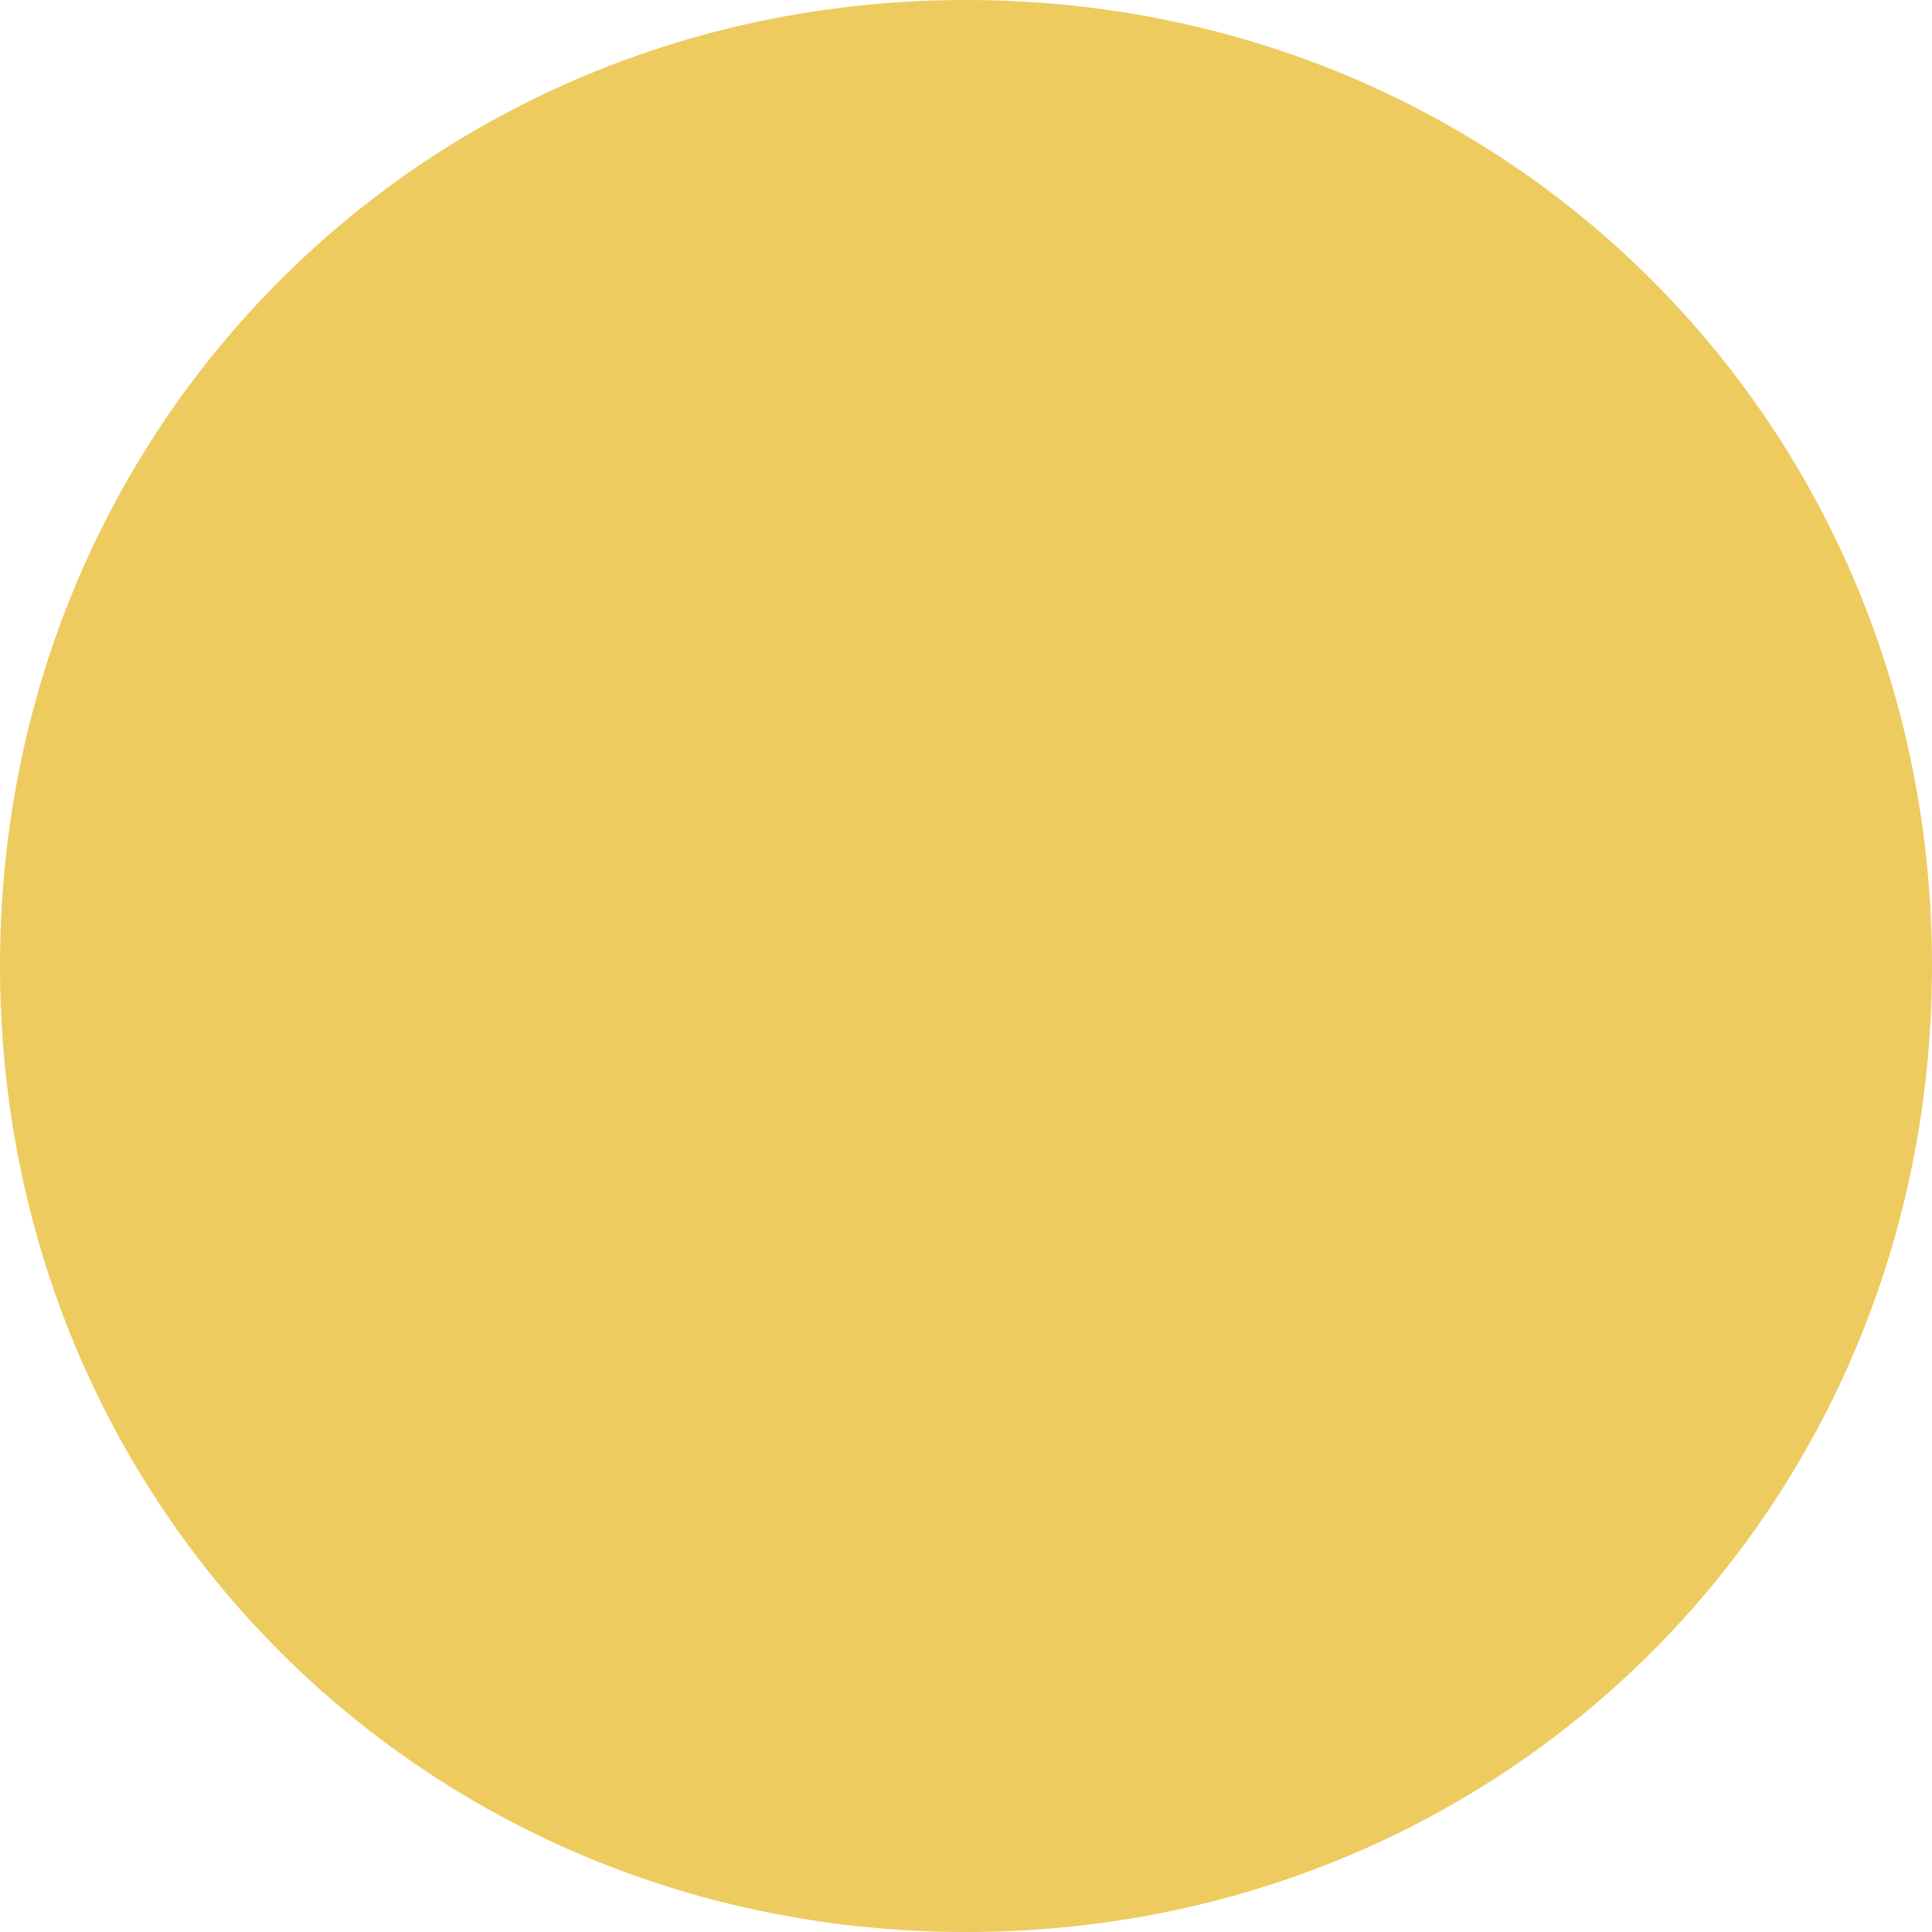
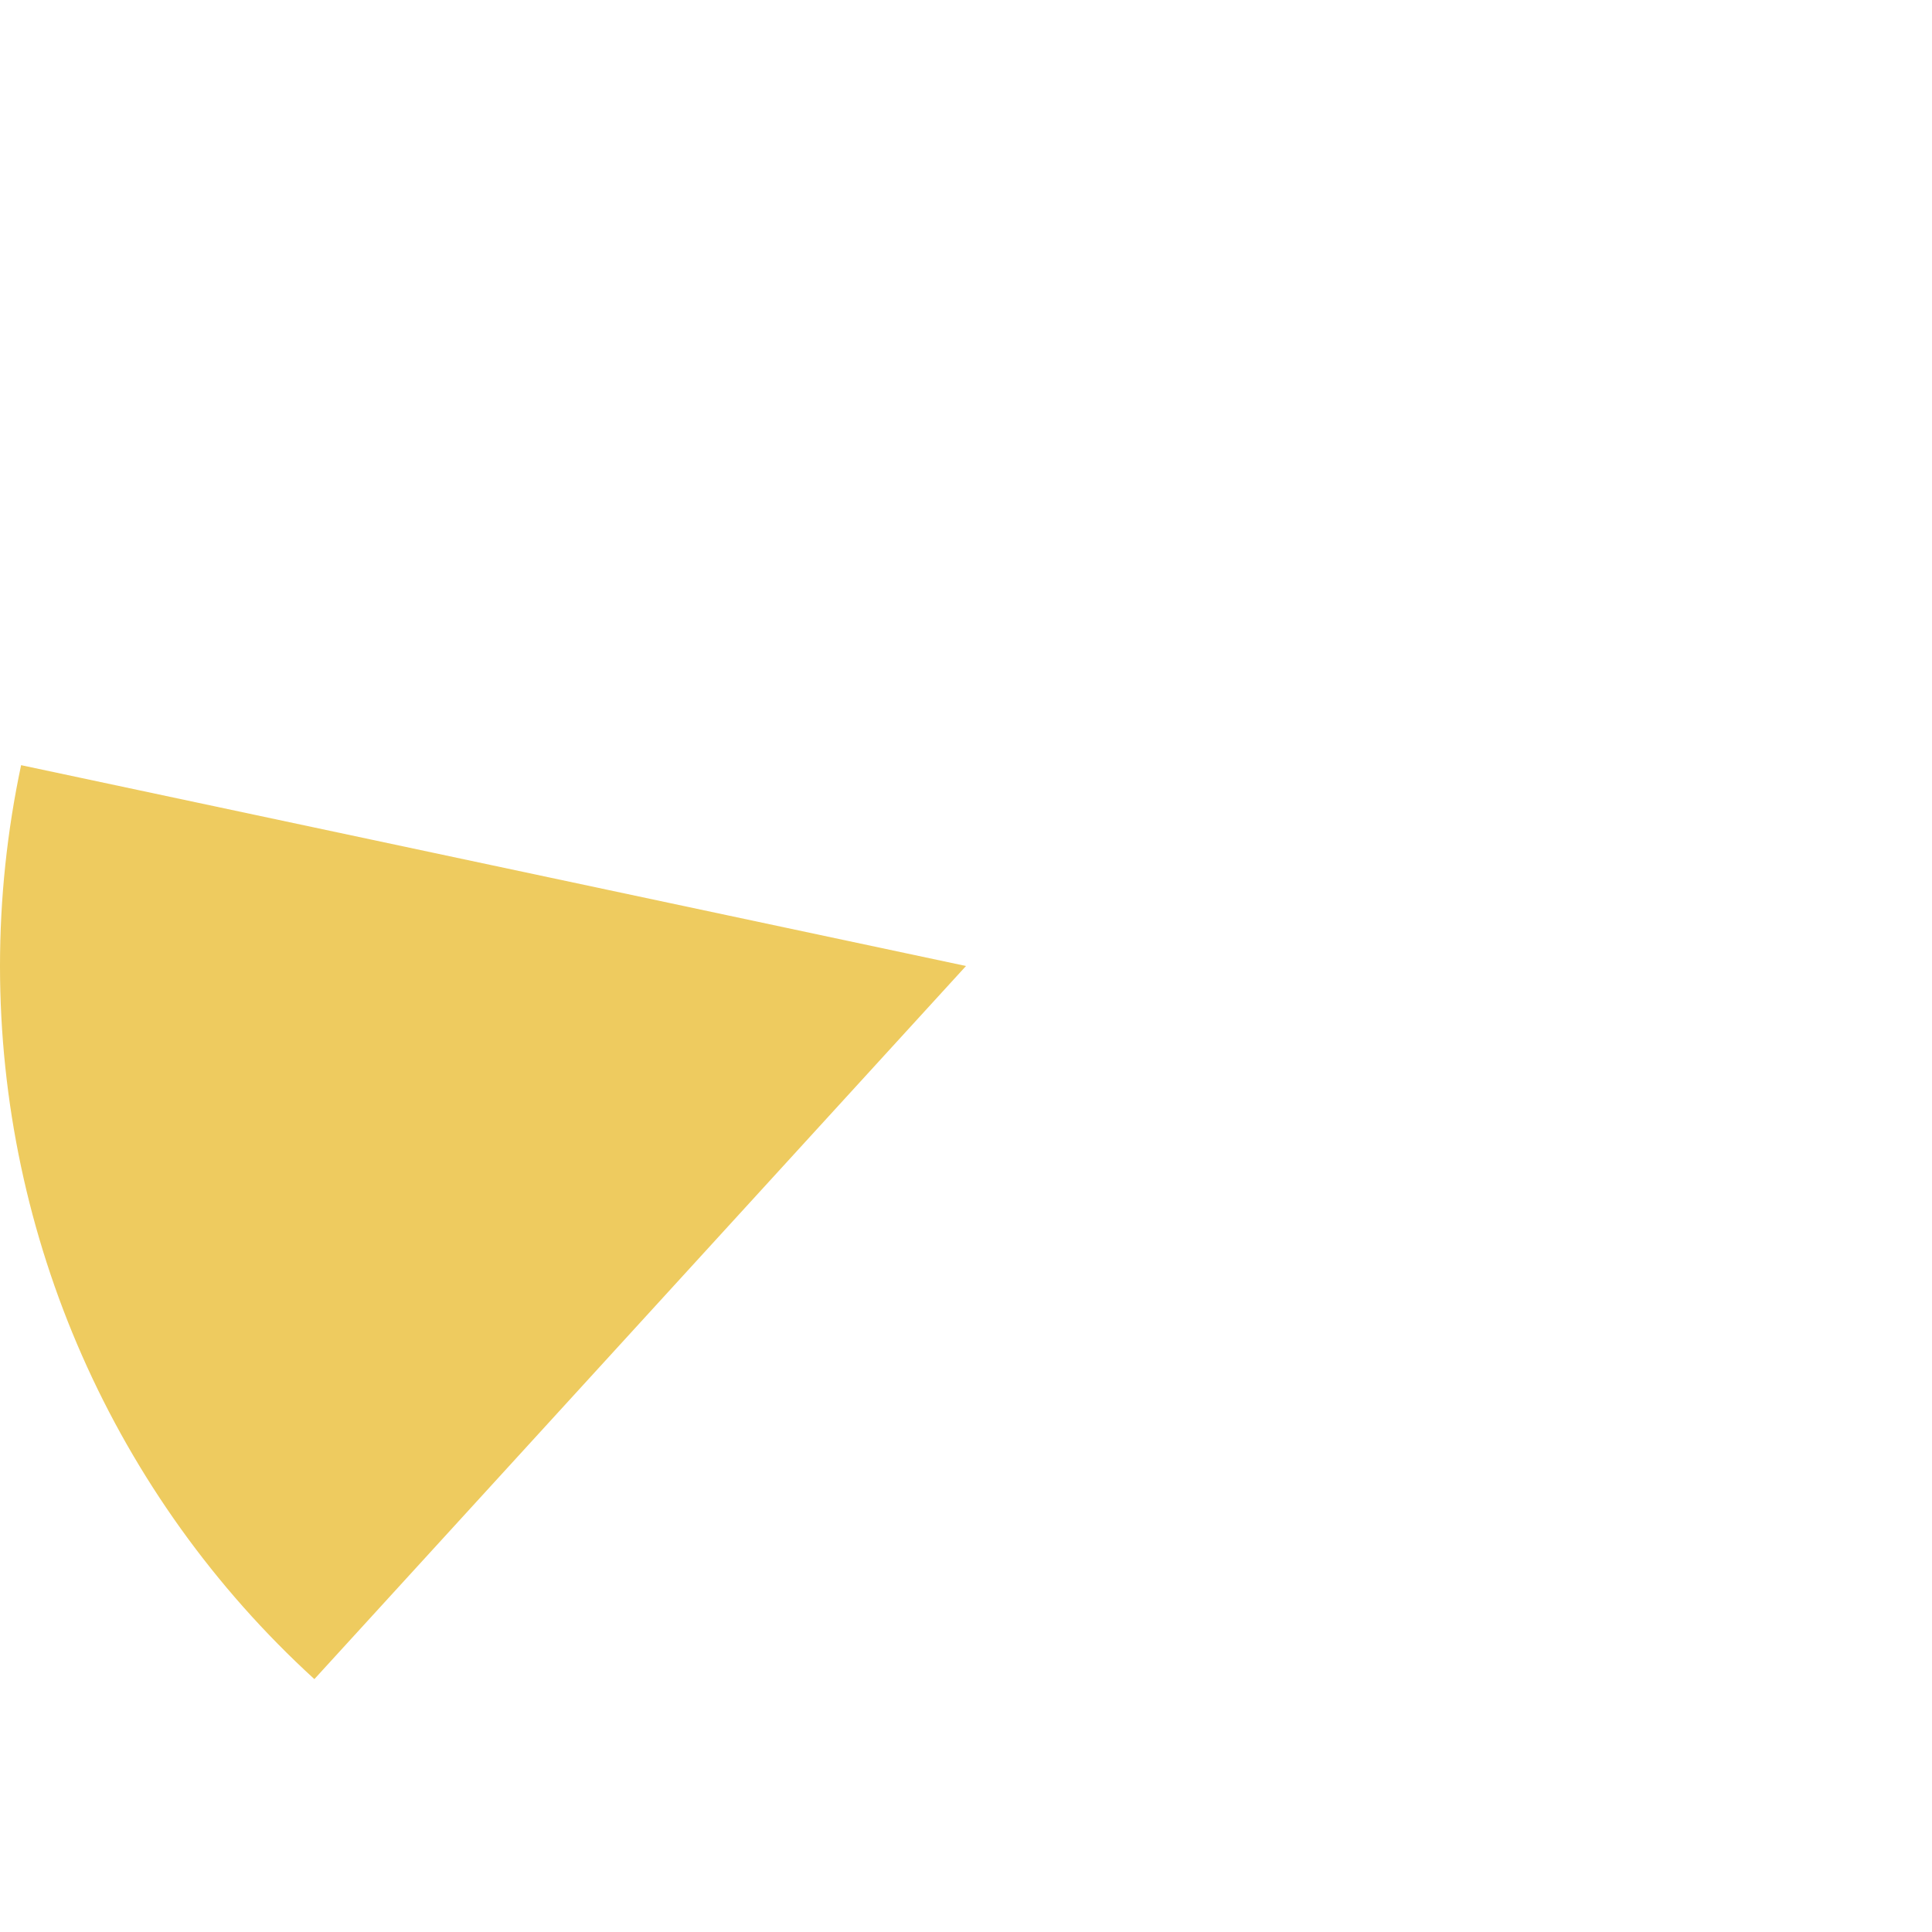
- <svg xmlns="http://www.w3.org/2000/svg" version="1.1" width="8px" height="8px">
-   <g transform="matrix(1 0 0 1 -506 -495 )">
-     <path d="M 510 495  C 512.24 495  514 496.76  514 499  C 514 501.24  512.24 503  510 503  C 507.76 503  506 501.24  506 499  C 506 496.76  507.76 495  510 495  Z " fill-rule="nonzero" fill="#eecb5f" stroke="none" />
+ <svg xmlns="http://www.w3.org/2000/svg" version="1.1" width="160px" height="160px">
+   <g transform="matrix(1 0 0 1 -331 -419 )">
+     <path d="M 332.748 482.368  L 411 499  L 357.035 558.057  C 340.448 542.901  331 521.468  331 499  C 331 493.41  331.586 487.836  332.748 482.368  Z " fill-rule="nonzero" fill="#eecb5f" stroke="none" />
  </g>
</svg>
